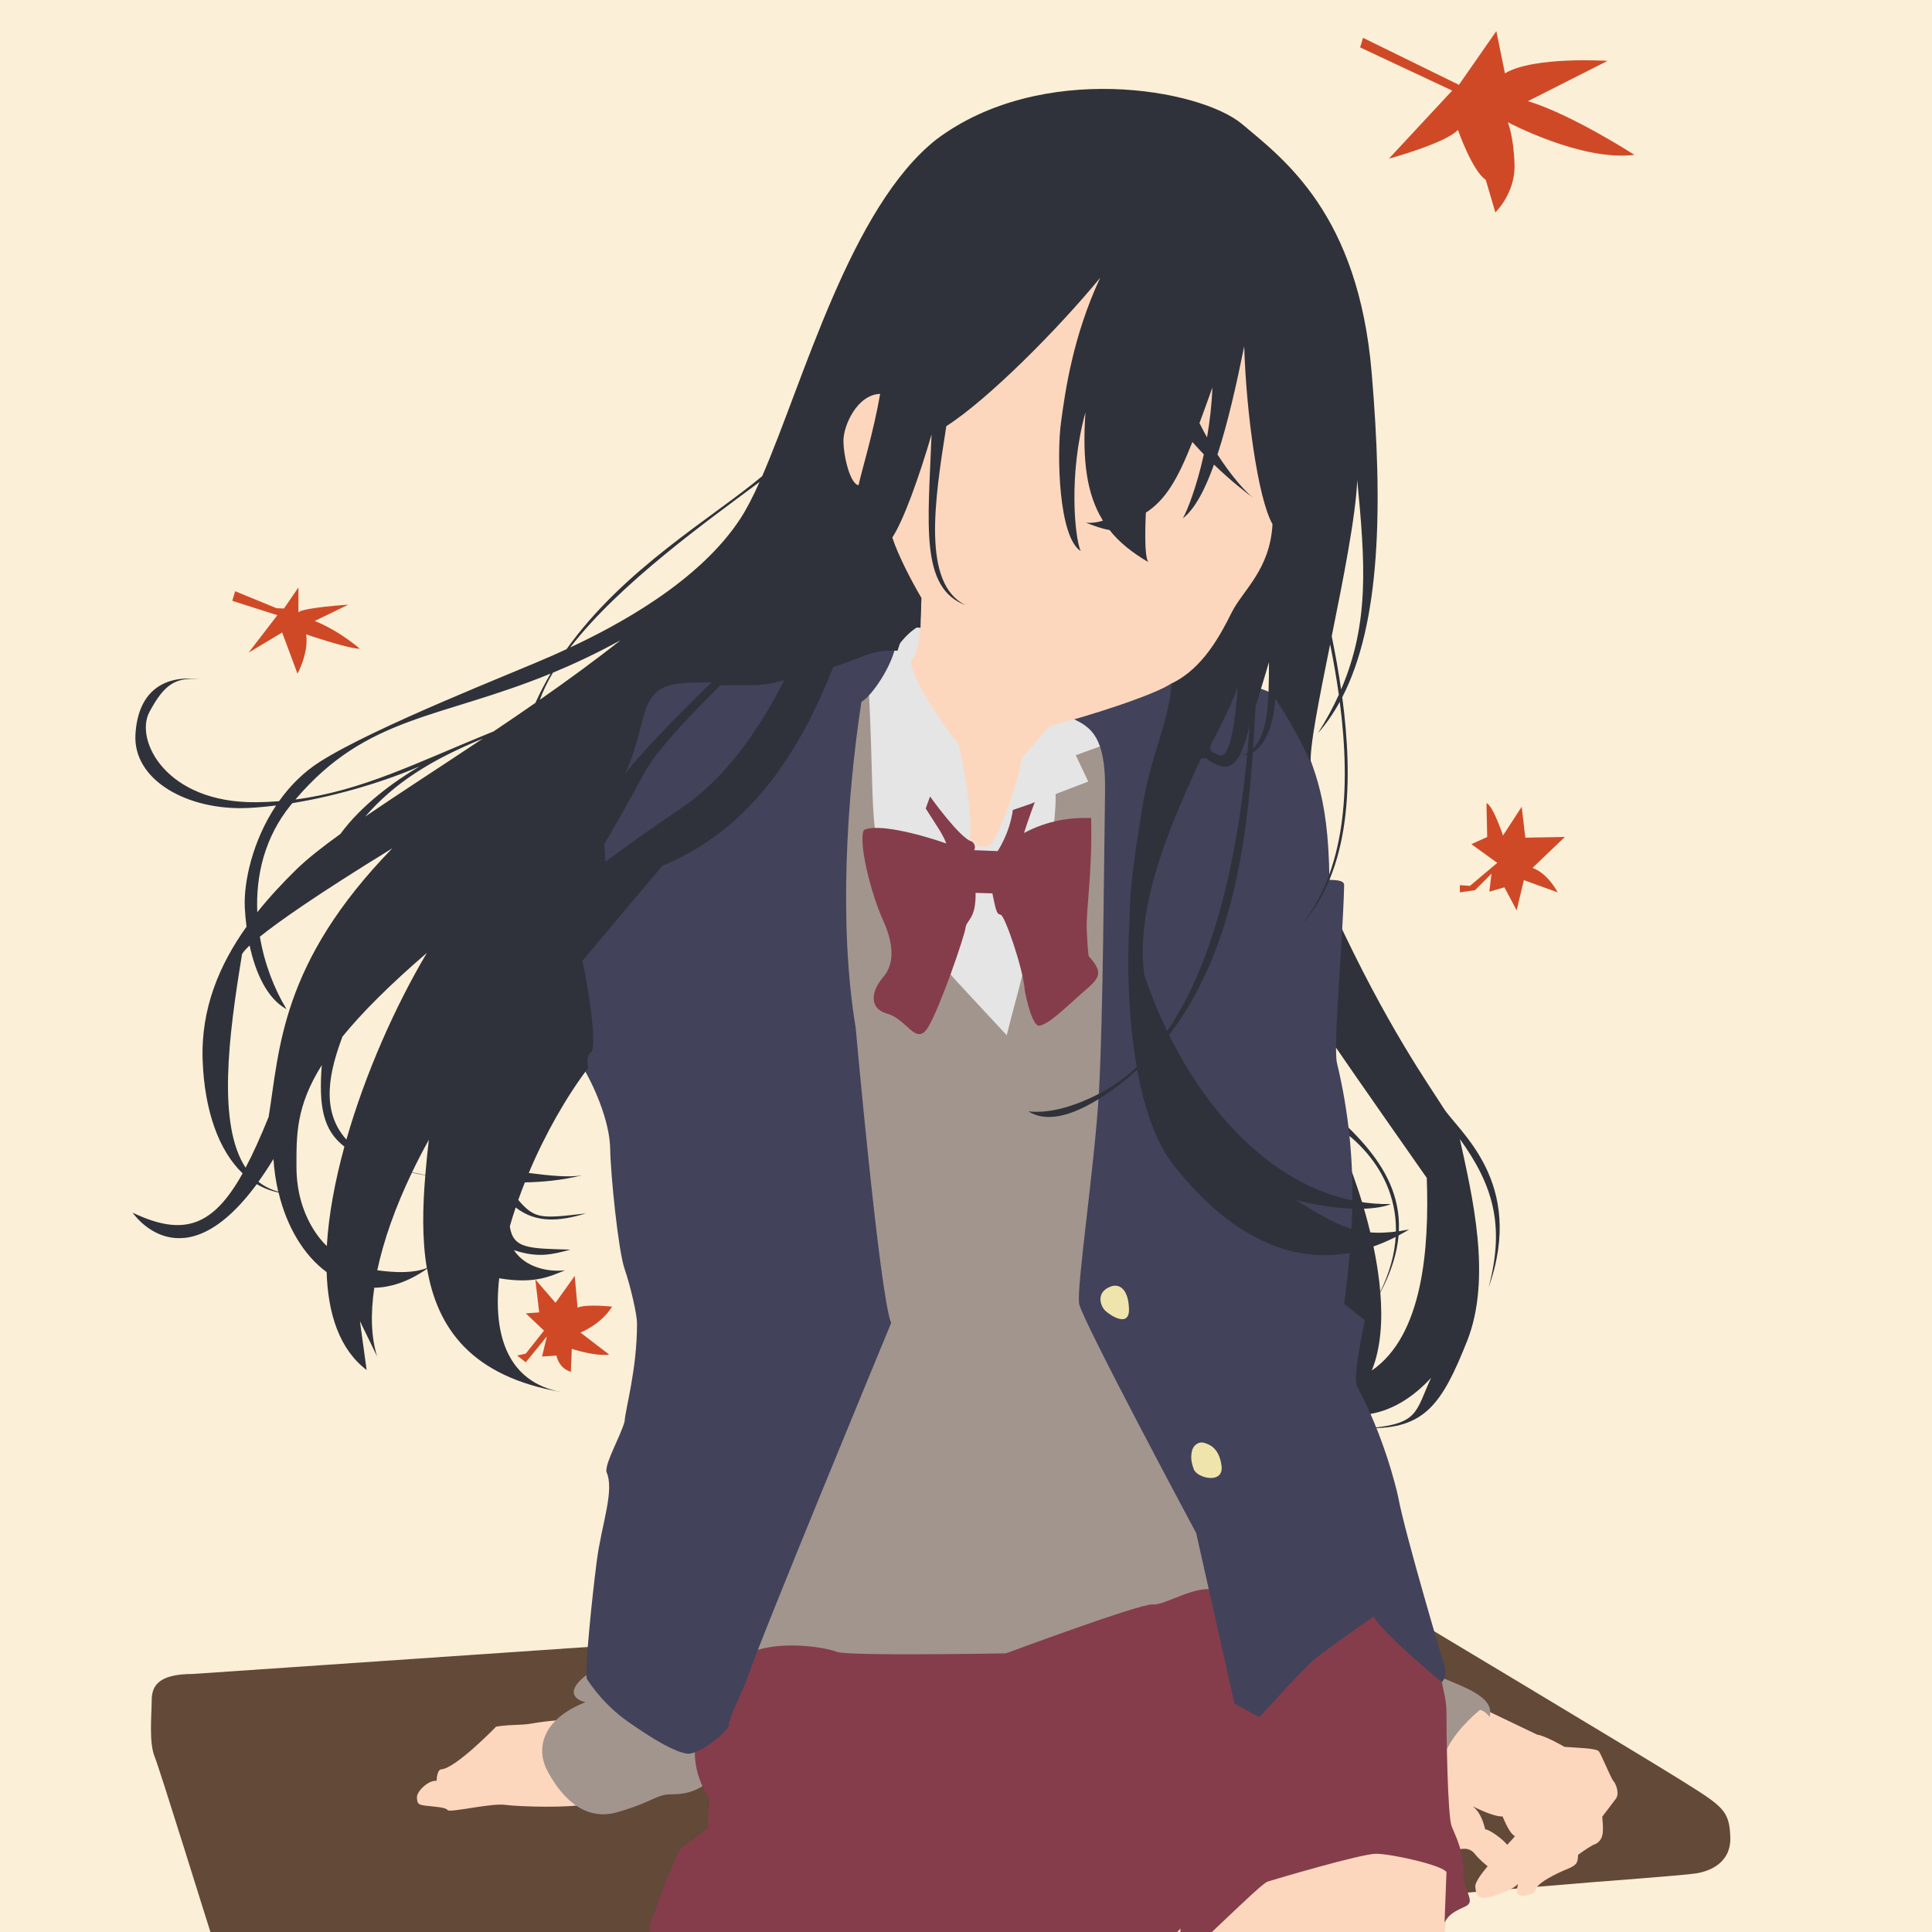
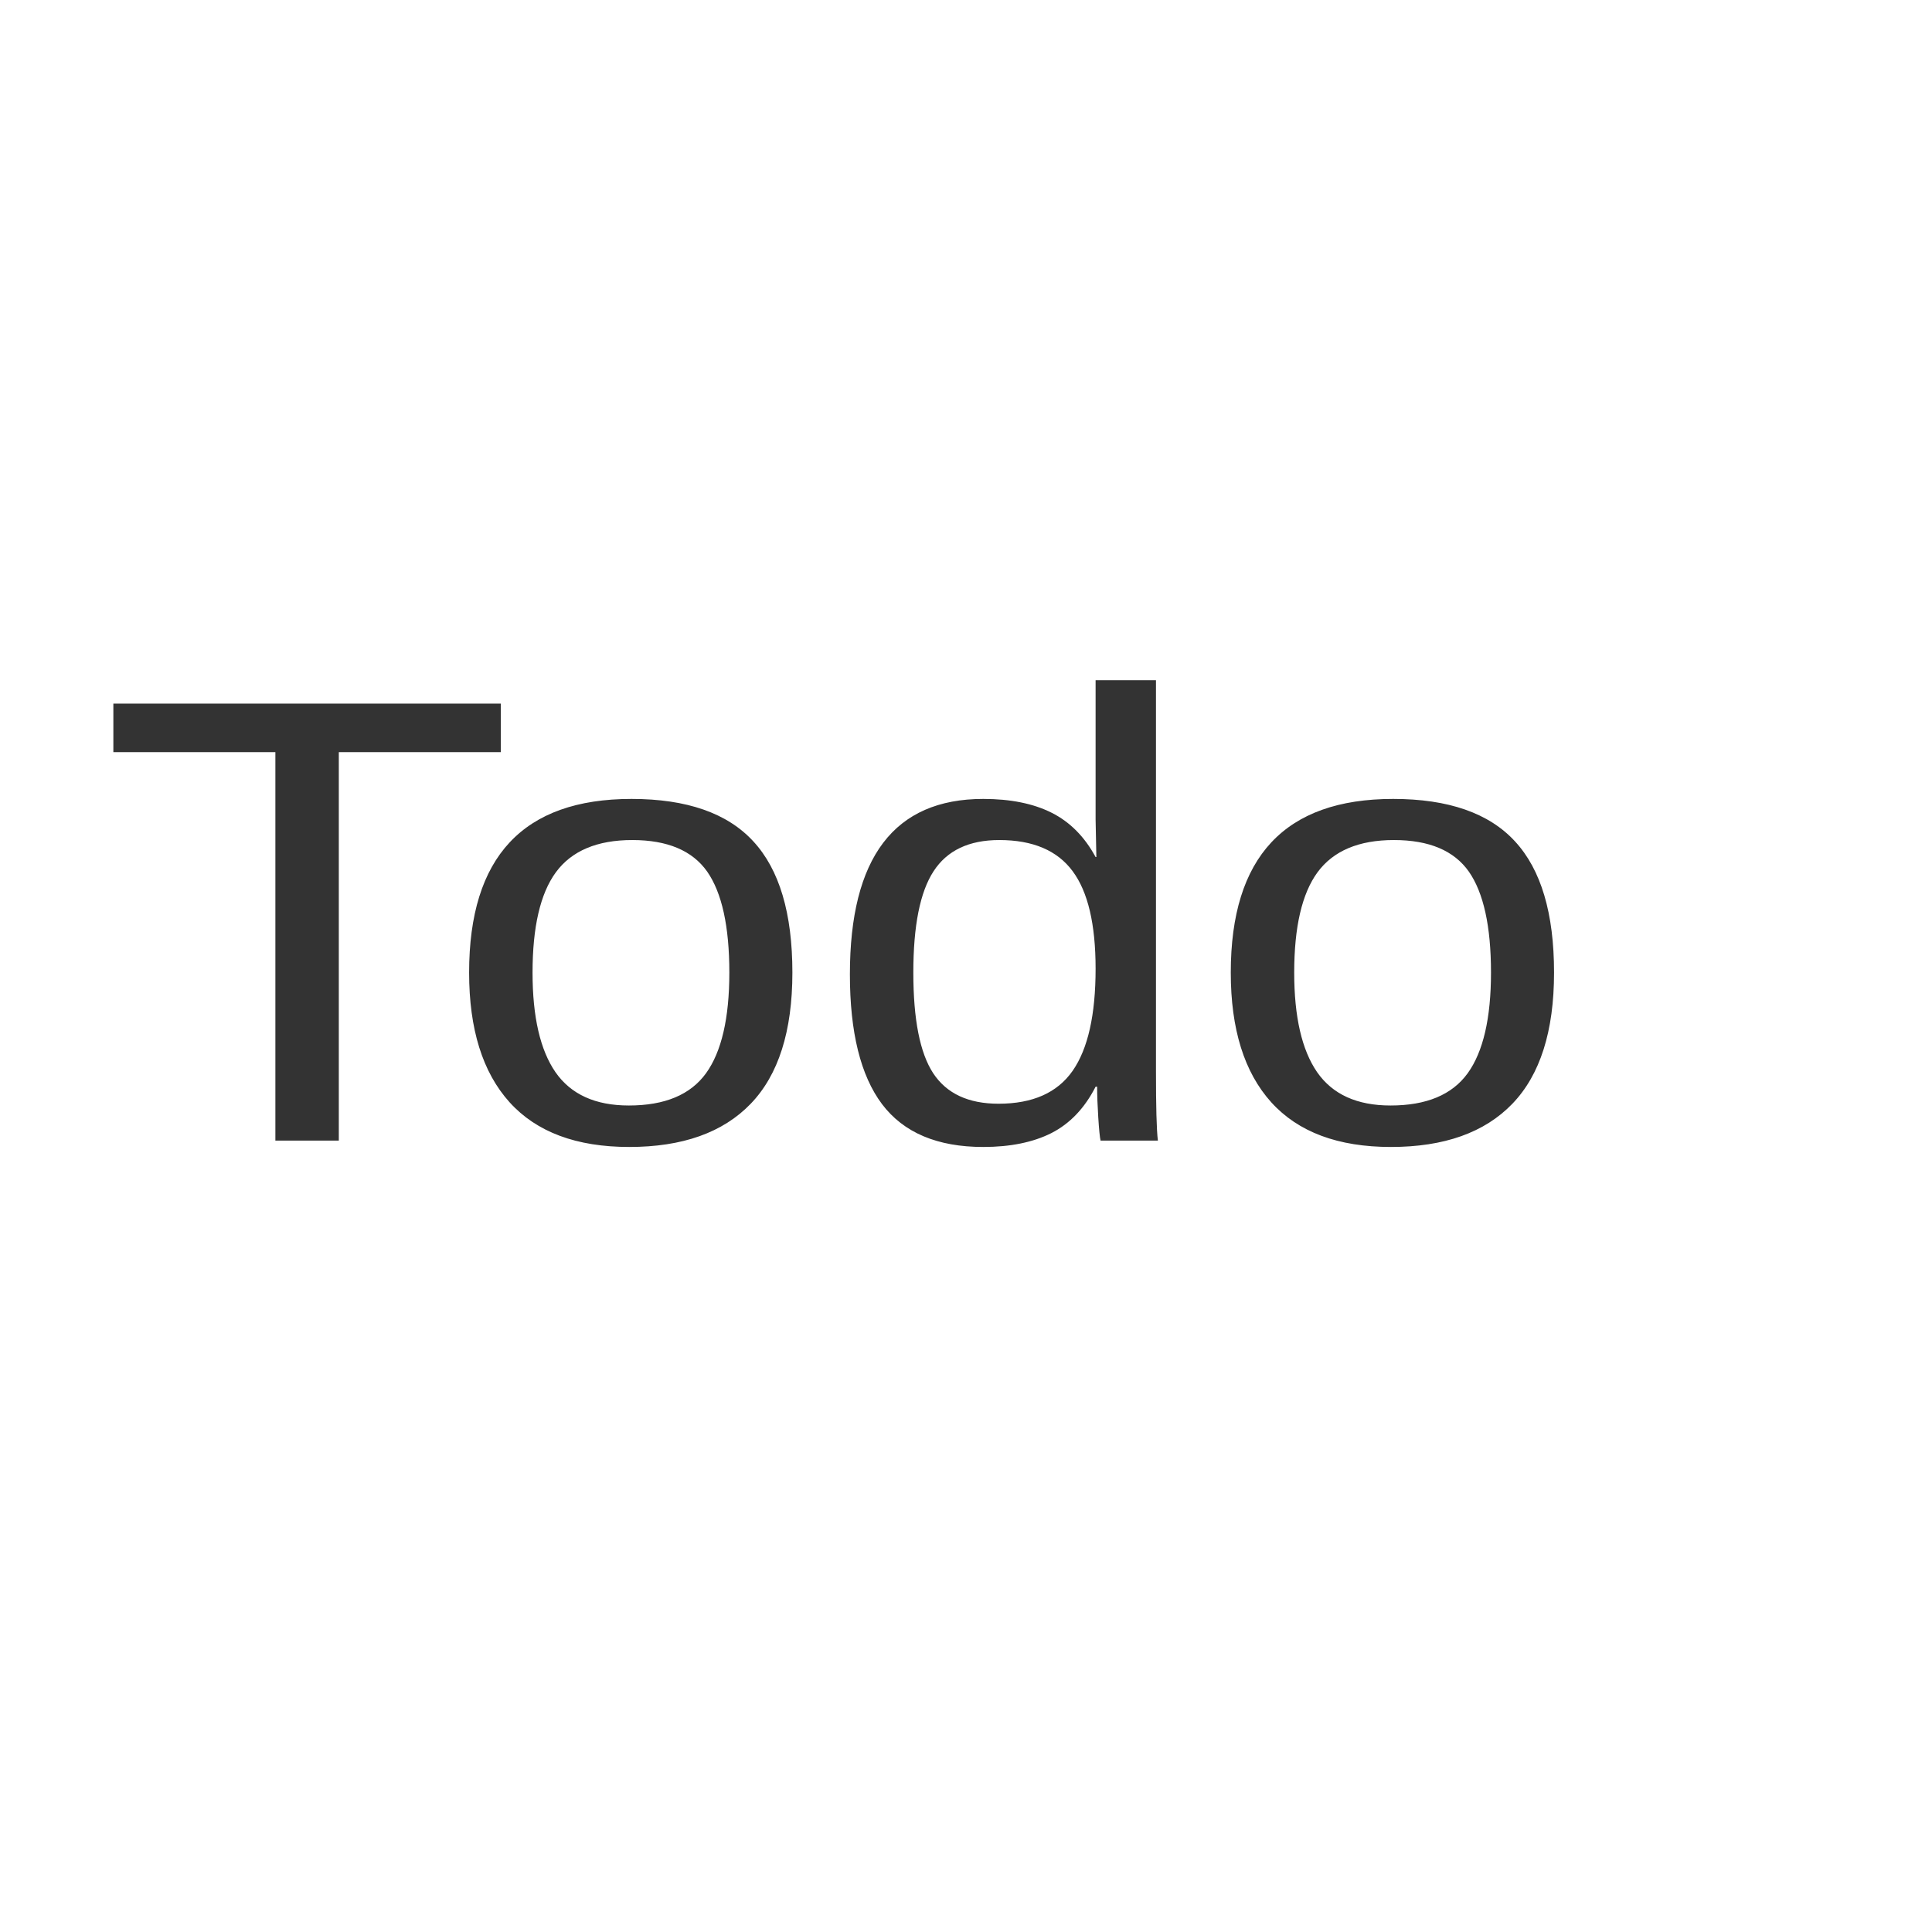
<svg xmlns="http://www.w3.org/2000/svg" viewBox="0 0 612 612">
  <defs>
    <style>
            .d{fill:#a2958d;}.d,.e,.f,.g,.h,.i,.j,.k,.l,.m{stroke-width:0px;}.e{fill:#e5e5e5;}.f{fill:#42425b;}.g{fill:#fbefd7;}.h{fill:#fdd7bd;}.i{fill:#853d4b;}.j{fill:#d04927;}.k{fill:#2f323a;}.l{fill:#634938;}.m{fill:#efe4ac;}</style>
  </defs>
-   <g id="a">
-     <rect class="g" width="612" height="792" />
-     <path class="l" d="m437.53,506.67s82.02,49.12,95.09,57.32,15.19,9.42,15.49,17.92-6.99,10.94-10.94,11.54-32.2,2.73-32.2,2.73c0,0-401.62,33.42-418.33,34.03s-16.1-6.08-18.84-14.58-17.01-54.68-18.84-59.24-.91-13.37-.91-17.62,1.52-8.51,13.06-8.51l158.89-10.86,217.52-12.74Z" />
-   </g>
-   <g id="b">
-     <path class="h" d="m329.38,724.01s-18.46-21.19-25.29-28.25-33.27-36.23-44.89-48.99l36.23-27.11,32.58-11.85,23.24,2.96,10.94,11.62c6.61,14.81,23.7,61.52,29.16,76.78s11.62,32.35,9.57,44.89-8.2,14.58-19.82,25.29-32.58,22.33-37.82,35.32l-85.44-.91c2.28-5.7,13.67-20.96,27.34-32.35s43.06-22.78,47.85-32.35c0,0-3.65-7.06-3.65-15.04Z" />
-     <path class="h" d="m363.41,611.68c4.25,18.84,11.54,48,11.54,48l17.32,91.14s.61.89,3.34,5.46,9.42,20.06,10.03,26.44,3.04,24.3,3.04,24.3l64.1-.3v-4.56c-1.82-18.23-16.1-46.48-20.35-56.51s-6.99-29.77-5.16-55.59,12.46-74.43,11.54-100.86l-18.23-5.77-25.82,2.13-25.82,16.71-13.97,1.82-11.54,7.59Z" />
-     <path class="h" d="m499.92,587.53s2.62-1.94,4.67-3.08c3.99-1.25,3.19-5.24,2.96-9,0,0,3.08-3.99,4.33-5.7s-.11-4.9-.8-5.58-3.76-8.2-4.56-9.34-7.29-1.14-10.94-1.48c0,0-6.04-3.53-8.66-3.87l-15.72-7.52s-1.94-1.82-2.73-1.48-9.11,9.34-11.9,13.06c-.97,13.03,2.92,32.21,4.49,32.32s4.1-1.22,6.23,1.52,8.05,7.29,9.57,6.84,3.19-3.49,2.28-6.99-7.29-7.75-8.66-7.75c-.46-1.52-1.22-5.16-3.95-7.29,4.25,2.13,7.75,3.34,9.42,3.19,1.06,2.43,2.58,5.77,3.95,6.23-1.63,2.28-12.8,12.76-12.57,16.06s1.37,4.44,6.61,2.62c3.85-1.34,5.55-2.13,6.95-3.53-.68,2.51-.8,4.1,2.51,3.65,1.37-.23,2.62-.46,3.3-2.28s6.04-4.56,9.68-6.04,3.3-2.39,3.53-4.56Z" />
-     <path class="h" d="m139.66,560.49c4.56-.15,17.47-13.52,17.47-13.52,0,0,1.97-.46,6.99-.61s4.1-.76,13.67-1.52l8.05,26.58c-4.71,1.37-21.42.91-25.82.3s-17.62,2.58-18.23,1.67-3.95-1.06-6.68-1.37-2.89-.61-3.04-2.58,3.65-5.62,6.23-5.32c0,0,0-3.19,1.37-3.65Z" />
-     <path class="d" d="m186.44,530.11l34.94,22.33,3.65,11.39c-3.34,3.19-7.29,4.56-12.3,4.56s-5.16,2.13-17.01,5.62-18.99-6.84-22.33-13.06-2.58-15.95,12-21.72c-5.01-1.37-5.01-4.86,1.06-9.11Z" />
-     <path class="d" d="m457.09,557.23c1.59-5.47,6.38-11.16,11.73-15.61,1.82.46,3.08,2.28,3.08,2.28l.11-.8c.91-6.15-9.57-9.11-18.66-13.09l3.74,27.22Z" />
-     <path class="i" d="m224.57,569.46s-5.62-7.59-4.25-17.32l16.71-35.24,44.96-.61,35.24,2.43,52.86-17.32,30.38-5.77,39.8,11.85,16.1,21.87c.15,4.86,1.82,7.75,1.82,13.06s.3,32.66,1.67,36.15,3.65,7.44,3.65,14.13,4.25,9.57.61,11.24-5.01,2.43-6.53,5.01l.61-15.95c-1.67-2.28-17.62-5.77-22.33-5.77s-31.9,8.05-34.33,8.81-24.61,23.39-25.97,23.09-1.67-8.2-1.67-8.2l-7.03,7.71,1.48,6.72-5.7,2.51-1.14-2.51s-13.44-11.85-16.63-12.3c0,0-7.52-.68-22.1,1.14s-34.63,15.95-47.32,24.68c-3.04,2.58-9.57,12-12.3,12.76s-12.91-6.68-17.16-7.59v6.99c-2.43,0-8.51-1.37-10.94-2.58s-10.48-5.77-13.82-6.08c0-6.08-8.66-14.89-13.06-22.94s-1.67-10.63-.46-14.58,5.92-16.1,8.05-19.44l8.51-6.23.3-9.72Z" />
-     <path class="k" d="m457.28,351.03c-4.56-7.29-17.92-25.82-34.63-61.97l-3.04,37.59c11.39,16.63,32.35,46.48,32.35,46.48.8,22.32-1.2,49.88-17.42,61.01,2.85-6.98,3.45-15.66,2.71-24.71,14.04-26.32.46-42.68-13.85-55.82l.15,3.34c13.07,8.57,25.99,27.15,13.68,52.27-1.24-14.79-6.01-30.55-10.34-41.56l-6.84,41.24,2.96,10.25.46,22.78,3.97-.84,1.73,7.22c4.56,0,14.13-.91,24.15-11.85-5.01,10.94-3.87,14.58-19.82,15.95,17.77.23,23.24-7.52,31.22-27.57,7.97-20.05,1.59-46.25-2.28-64.03,10.46,14.52,14.35,27.27,9.11,47.01,11.85-33.42-9.72-49.52-14.28-56.81Z" />
-     <polygon class="k" points="285.94 195.78 281.84 202.47 285.18 207.33 304.92 188.34 282.29 164.04 273.18 174.82 285.94 195.78" />
-     <path class="e" d="m275.47,220.55c-1.53,12.14.6,49.82.6,49.82,0,0,12,26.43,13.22,27.8s28.86,32.81,28.86,32.81l19.14-44.66,15.04-56.96-57.8-31.9c-9.57,0-19.05,23.1-19.05,23.1Z" />
-     <path class="d" d="m318.9,327.94c2.13-9.11,15.95-56.51,15.49-76.41,6.68-2.58,10.33-3.95,10.33-3.95l-3.95-8.35,10.03-3.65,5.7,5.16-9.57,173.85,43.97,82.48s.23,8.43-5.92,6.61-16.18,5.01-19.82,4.56-46.48,15.49-46.48,15.49c0,0-50.13.91-53.54-.46s-15.72-3.42-25.05-.67l-3.96,3.71,41.32-109.97s-7.59-50.13-10.33-85.67-1.22-76.86-1.22-76.86l5.77-35.85,3.63,2.3c1.08,21.85.78,33.7,1.84,42.21s14.43,36,25.97,48.46,15.8,17.01,15.8,17.01Z" />
-     <path class="f" d="m184.01,337.05c4.1,6.53,9.11,18.08,9.27,26.73s2.58,32.35,4.56,38.13,3.99,14.74,3.95,17.32c0,14.73-3.65,26.73-3.95,31.14-1.67,5.47-5.92,12.46-5.77,15.8,2.73,5.92-1.52,16.56-3.04,28.41s-3.64,32.47-3.19,37.12l-.31-.51s4.56,8.05,13.52,14.28,14.73,9.42,18.53,10.03,13.67-7.44,13.37-9.27,4.1-9.72,6.38-16.25c3.95-11.85,44.96-110.89,44.96-110.89-3.65-8.81-11.24-93.57-11.24-93.57-5.47-32.81-2.73-73.52,1.82-103.22,2.96-1.37,10.25-11.85,10.94-18.68,0,0-38.33,7.73-75.65,12.08,0,0-7.75,6.84-10.94,16.41s-16.86,66.53-16.86,66.53l3.65,38.43Z" />
-     <path class="f" d="m409.13,226.01c-6.39-10-14.81-8.73-22.78-8.73l-13.82-4.78-34.63,14.28c6.68,3.04,12.46,4.86,12.15,24s-.61,72.61-1.97,95.7-7.14,61.37-6.23,66.53,37.06,72.61,37.06,72.61l12.15,54.08,7.9,4.25s13.37-14.89,17.32-18.23,18.84-13.67,18.84-13.67c2.96,5.54,21.65,20.81,21.65,20.81l.91-1.37.23-2.51s-12.76-42.61-15.04-54.91c-.5-2.45-4.56-19.37-12.99-34.86-1.59-3.05,2.51-20.96,2.51-20.96l-6.61-5.24c2.28-18.23,5.47-44.2-2.28-76.33-1.21-5.41,1.82-37.59,2.28-56.05.03-.98-.23-1.9-4.66-1.91-.33-28.27-5.29-35.99-11.97-52.7Z" />
-     <path class="m" d="m351.86,407.53c-4.75,1.75-3.34,6.08-1.82,7.59s7.75,5.62,7.59-.46-2.89-8.2-5.77-7.14Z" />
-     <path class="m" d="m377.38,461c.15-3.65,2.73-4.41,4.1-3.95s4.71,1.37,5.47,7.29-7.75,3.95-8.81,1.06-.76-4.41-.76-4.41Z" />
-     <path class="h" d="m395.23,105.18l-48.76-18.23-53.09,48.99-10.78,34.33c2.15,5.98,5.46,12.58,9.3,19.18-.57,11.84-.75,18.15-3.52,19.86,1.06,8.51,15.34,26.58,15.34,26.58,0,0,4.71,21.27,3.49,29.92,1.97,2.58,4.25,3.04,6.68,1.67,1.97-2.13,8.2-17.16,9.87-27.65,0,0,3.31-3.2,8.58-9.79,11.49-2.91,33.32-9.8,38.82-13.61l2.43,1.52s27.11-27.8,30.99-47.62c3.87-19.82-9.34-65.16-9.34-65.16Z" />
-     <path class="k" d="m410.49,380.19c21.87,5.32,30.08,1.22,30.08,1.22-28.65.51-54.39-21.49-70.24-53.57,20.26-26.33,24.65-62.15,26.53-89.51,3.64-2.09,6.51-7.8,7.11-17.02,5.01,7.29,11.12,19.25,11.26,20.79-.54-4.97,2.6-20.58,6.12-38.01,1.08,5.37,2.01,10.71,2.75,15.98-1.8,3.97-3.98,8-6.61,12.17,2.62-2.94,4.9-6.27,6.91-9.92,3.62,27.88,1.66,53.59-12.3,70.83,15.84-17.49,16.62-45.85,13.08-72.28,12.16-23.55,12.93-60.37,9.32-102.86-4.25-50.13-27.65-67.44-41.01-78.68-13.37-11.24-63.8-20.05-96.91,4.86-27.14,21.45-41.97,76.33-55.14,106.64-15.82,13.26-43.71,29.22-61.98,54.81-1.68.77-3.17,1.45-4.4,2-11.54,5.16-56.2,22.48-73.82,33.72-5.21,3.33-9.46,7.66-12.85,12.44-2.34.18-4.73.3-7.2.32-28.71.3-38.58-19.75-33.87-28.56s8.35-11.24,16.25-10.33c-10.48-1.52-19.76,2.73-20.66,17.32s16.56,24.3,35.7,23.39c2.89-.14,5.86-.42,8.85-.79-7.39,11.09-10.32,24.17-9.91,32.39.1,1.94.27,3.97.54,6.01-8.6,12.06-14.49,25.97-13.9,42.29.58,15.99,5.13,28.67,12.67,35.85-9.3,16.67-18.59,20.22-34.84,12.45,0,0,15.56,23.21,39.32-9.04,2.13,1.26,4.43,2.15,6.9,2.65,2.6,10.92,8.05,19.95,15.22,25.21v-.35c.37,13.67,4.14,24.9,12.68,31.36l-2.13-15.49,5.47,11.24c-1.88-5.87-2.17-13.29-.92-21.79h-.49c5.44.01,11.27-1.86,17.22-6.04,3.25,18.93,14.07,34.15,42.52,39.07-16.94-3.14-21.72-17.9-19.68-36.04,11.29,1.91,16.21-.67,20.9-2.54-4.86.61-12.46-.61-16.25-6.38,7.75,2.58,12.15,1.37,17.92-.15-13.24-.39-18.16-.23-19.21-7.37.57-1.99,1.19-3.99,1.86-5.99,6.52,5.09,13.99,4.4,22.25,1.88-14.08,1.65-16.18,1.9-21.43-4.27.66-1.86,1.36-3.71,2.09-5.55,5.22-.1,11.81-.65,18.08-2.24-4.17.74-10.32.09-16.85-.75,5.22-12.4,11.97-24.22,18.83-33.27,0,0-.91-3.65.91-5.01,1.82-1.37-.23-17.32-2.73-28.94l25.29-30.08c28.67-11.78,44.12-37.43,54.16-63,9.41-2.85,11.91-5.58,20.35-5.12l2.51-7.52,4.78.23.2-7.91s-5.22-8.04-9.16-20.65c3.49-5.16,8.51-19.14,12.46-32.66-1.06,28.41-3.8,48.61,10.78,54.08-13.82-6.84-9.87-32.81-6.11-56.71,13.44-8.61,35.64-31.05,48.74-47-8.61,18.49-11.04,35.65-12.41,45.83-1.37,10.18-.76,36.3,6.23,40.71-1.82-3.95-3.95-24.15,1.52-43.9-1.08,15.45.52,26.01,5.35,33.98l.19.31c-1.7.56-3.47.79-5.39.65,2.8,1.06,5.21,1.96,7.47,2.31,3.11,3.92,7.17,7.18,12.28,10.15-1.52-1.97-.76-15.65-.76-15.65,6.19-4.02,9.98-10.37,14.74-22.38,1.21,1.38,2.42,2.69,3.62,3.93-2.29,10.39-5.33,18-6.66,20.27,3.76-2.9,7.01-9.05,9.88-17.05,5.62,5.44,10.49,9.14,12.38,10.52-2.31-1.82-6.68-6.57-11.28-13.71,3.25-9.9,6-22.07,8.47-34.29.61,21.11,4.41,48.46,8.96,56.35-.76,14.43-9.42,20.96-12.91,27.95-3.49,6.99-9.11,17.77-18.99,22.48-1.22,13.67-6.68,22.33-9.42,39.8-1.62,10.35-3.88,23-3.97,35.09-.77,12.33-.6,30.27,2.27,46.64-3.61,3.38-7.58,6.26-11.97,8.5-9.26,4.74-16.55,6.16-22.29,5.57v.02c5.01,3.13,12.64,2.45,24.11-5.14,3.73-2.47,7.16-5.17,10.31-8.05,2.17,11.92,5.79,22.93,11.56,30.23,13.82,17.47,39.8,41.16,74.58,20.35-16.1,3.04-22.03-.91-35.85-9.27Zm14.33-161.8c-.84-5.78-1.86-11.44-2.97-16.86,3.7-18.33,7.64-38.16,8.08-49.49,2.5,26.03,3.96,45.26-5.11,66.35Zm-184.21-65.72c-2.03,4.53-4.02,8.44-6.02,11.52-13.19,20.31-39.66,34.21-53.96,40.9,15.73-20.39,43.75-40.29,59.98-52.42Zm-15.14,63.47c-5.32,4.86-25.82,25.67-27.65,29.47l.09-.17c2.37-5.49,3.1-7.57,5.99-18.66,2.89-11.09,9.57-10.48,21.57-10.63Zm-133.37,38.89c.17-.21.35-.41.52-.62,15.15-2.46,30.38-7.3,40.34-11.68-8.21,4.87-18.45,12.29-25.13,21.44-5.77,4.16-10.53,7.91-13.91,11.21-4.35,4.25-8.57,8.77-12.42,13.59-.51-11.68,2.35-23.8,10.6-33.95Zm-10.24,119.31c1.56-2.16,3.15-4.55,4.77-7.21.22,3.59.74,7.05,1.5,10.35-2.42-.66-4.48-1.74-6.27-3.14Zm3.25-20.57c-2.53,6.26-4.93,11.62-7.31,16.12-8.94-13.57-5.45-41.42-1.2-67.16,0,0-.41-.53,2.47-3.22,1.88,8.68,5.53,16.8,11.7,20.17-3.91-6.42-7.01-14.42-8.45-22.96,5.91-4.76,17.86-13.2,41.97-28.01-35.54,36.46-35.71,63.88-39.19,85.06Zm18.53,41.01h-.11s0-.06,0-.09c-1.04-.94-9.62-9.14-9.62-25.12,0-9.95-.2-19.07,8.02-32.17-.99,13.04.39,20.62,7.17,25.82-3,10.92-5,21.65-5.57,31.47.07.06.1.09.1.09Zm6.09-33.79c-8.53-9.46-5.11-22.25-1.25-32.62,6.05-7.43,14.62-16.09,26.76-26.55-10.04,16.9-19.54,38.3-25.51,59.17Zm9.78,41.4c1.99-9.4,5.67-19.9,10.97-30.95,1.35.31,2.76.6,4.24.87-.84,10.16-1.06,20.21.49,29.38-4.16,1.57-9.41,1.55-15.7.7Zm15.21-30.16c-1.46-.3-2.85-.6-4.19-.9,1.62-3.38,3.39-6.81,5.31-10.27-.42,3.71-.81,7.45-1.12,11.17Zm-19.02-113.57c9.23-10.65,20.72-17.89,37.26-24.71-13.62,9.08-26.57,17.4-37.26,24.71Zm40.68-26.99c-24.41,9.91-41.62,18.84-62.8,21.59,22.7-26.69,45.67-25.48,80.83-39.88-1.75,2.97-3.36,6.05-4.81,9.27-4.43,3.08-8.85,6.09-13.22,9.02Zm14.62-9.99c1.03-2.84,2.43-5.71,4.14-8.59,6.69-2.77,13.81-6.1,21.46-10.3-8.26,6.52-16.93,12.83-25.6,18.89Zm46.03,33.44c-11.84,8.12-20.19,14-25.29,17.93,0,0-.15-4.64-.35-5.58,3.41-5.94,7.93-13.63,12.2-21.7,4.29-8.11,13.51-17.58,24.62-28.7,10.47-.24,12.43.63,20.22-1.63-8.43,16.77-19.36,31.4-31.4,39.67Zm162.93-121.09c1.26-3.38,2.6-7.12,4.09-11.29-.21,5.58-.84,10.92-1.7,15.82-.81-1.44-1.6-2.96-2.39-4.54Zm17.76,89.88l4.25-14.13c0,12.91-.34,22.67-5.05,27.35.31-4.7.56-9.14.8-13.23Zm-12.88,9.56s5.44-10.31,7.26-16.09c-.61,9.42-2.28,22.94-5.62,21.87-3.34-1.06-4.25-1.67-1.37-6.23l-.28.44Zm-22.36,75.36c-2.89-21.42,7.75-46.63,17.92-68.51,3.49-.46,0,0,5.62,2.13s7.75-4.56,9.87-12.61c-.21,2.58-.46,5.52-.77,8.74-.42.26-.87.48-1.35.68.44-.01.87-.09,1.3-.19-2.32,23.68-7.95,62.2-25.37,87.54-2.72-5.65-5.15-11.59-7.23-17.77Z" />
-     <path class="h" d="m271.96,153.71c.91-4.33,4.78-16.86,6.84-28.94-7.29.23-11.62,10.03-11.62,14.81s2.05,13.67,4.78,14.13Z" />
-     <path class="i" d="m344.87,302.87s-.3-1.06-.61-8.05c-.3-6.99,1.82-17.92,1.37-35.7-6.34-.22-13.67.71-21.25,4.74,1.28-4.11,3.41-9.79,3.41-9.79l-1.03.46-5.92,2.05c-1.03,7.52-4.82,13.03-4.82,13.03l-7.44-.3s.9-1.51-.74-2.76c-3.63-.79-13.23-14.25-13.23-14.25l-1.37,3.8c3.04,4.86,5.32,7.9,6.53,11.09-9.11-3.19-22.03-6.38-26.13-4.25-1.82,3.95,2.28,20.2,6.08,28.56s3.34,14.28,0,18.08-5.01,9.72,1.37,11.54c6.38,1.82,9.11,10.48,12.91,4.25,3.8-6.23,11.54-28.86,11.85-31.44.3-2.58,3.34-2.73,3.19-11.09l5.32.15c1.37,6.84,1.52,6.38,2.73,6.84,1.22.46,6.99,16.56,7.59,24.3,1.52,7.59,3.34,11.09,4.56,10.78,3.34-.46,10.03-7.44,14.73-11.39,4.71-3.95,5.31-5.76.91-10.63Z" />
-   </g>
-   <g id="c">
-     <path class="j" d="m462.14,26.87l-30.38-14.89-.91,3.04,29.16,13.67-20.05,21.57s17.92-4.86,21.87-9.11c0,0,4.56,13.06,8.81,15.8l3.04,10.33s6.38-6.08,6.08-15.19-2.13-13.37-2.13-13.37c0,0,23.39,12.46,40.1,10.33,0,0-19.75-12.76-33.72-17.01l25.22-12.76s-23.39-1.52-32.51,3.95l-2.73-13.37-11.85,17.01Z" />
-     <path class="j" d="m74.49,187.28l-.91,3.04,14.28,4.56-9.11,11.85,10.63-6.38,4.86,13.06s3.65-6.68,2.73-12.46c0,0,13.37,4.56,17.01,4.56,0,0-6.08-5.47-14.28-8.81l10.63-5.16s-14.28.91-15.8,2.43v-7.9l-4.56,6.68-2.35-.08-13.14-5.39Z" />
-     <path class="j" d="m169.57,405.3l1.23,10.43-4.25.3,5.77,5.47-5.77,7.29-2.73.61,2.73,2.13,6.68-8.2-1.52,6.38,4.56-.3s.61,3.95,4.56,5.16l.3-7.29s7.29,2.43,11.85,1.82l-9.11-6.99s6.38-2.43,10.03-8.2c0,0-7.9-.91-10.94.3l-.91-10.03-6.08,8.51-6.39-7.4Z" />
-     <path class="j" d="m471.1,265.13l-5.01,2.28,8.2,5.92-8.66,7.29-3.19-.23v2.28l4.78-.68,5.24-5.24-.68,5.7,4.78-1.37,3.87,7.29,2.28-9.57,10.71,3.87s-2.96-5.92-7.97-7.75l10.25-9.8-12.53.23-1.14-9.8-5.92,9.11s-3.19-9.57-5.24-10.25l.23,10.71Z" />
-   </g>
+   <text style="fill: rgb(51, 51, 51); font-family: Arial, sans-serif; font-size: 28px; white-space: pre;" x="73.624" y="282.992" transform="matrix(7.746816, 0, 0, 7.185185, -539.2916, -1672.047)">Todo</text>
+   <text style="white-space: pre; fill: rgb(51, 51, 51); font-family: Arial, sans-serif; font-size: 28px;" x="364.669" y="250.782"> </text>
+   <text style="white-space: pre; fill: rgb(51, 51, 51); font-family: Arial, sans-serif; font-size: 28px;" x="398.03" y="207.068"> </text>
</svg>
